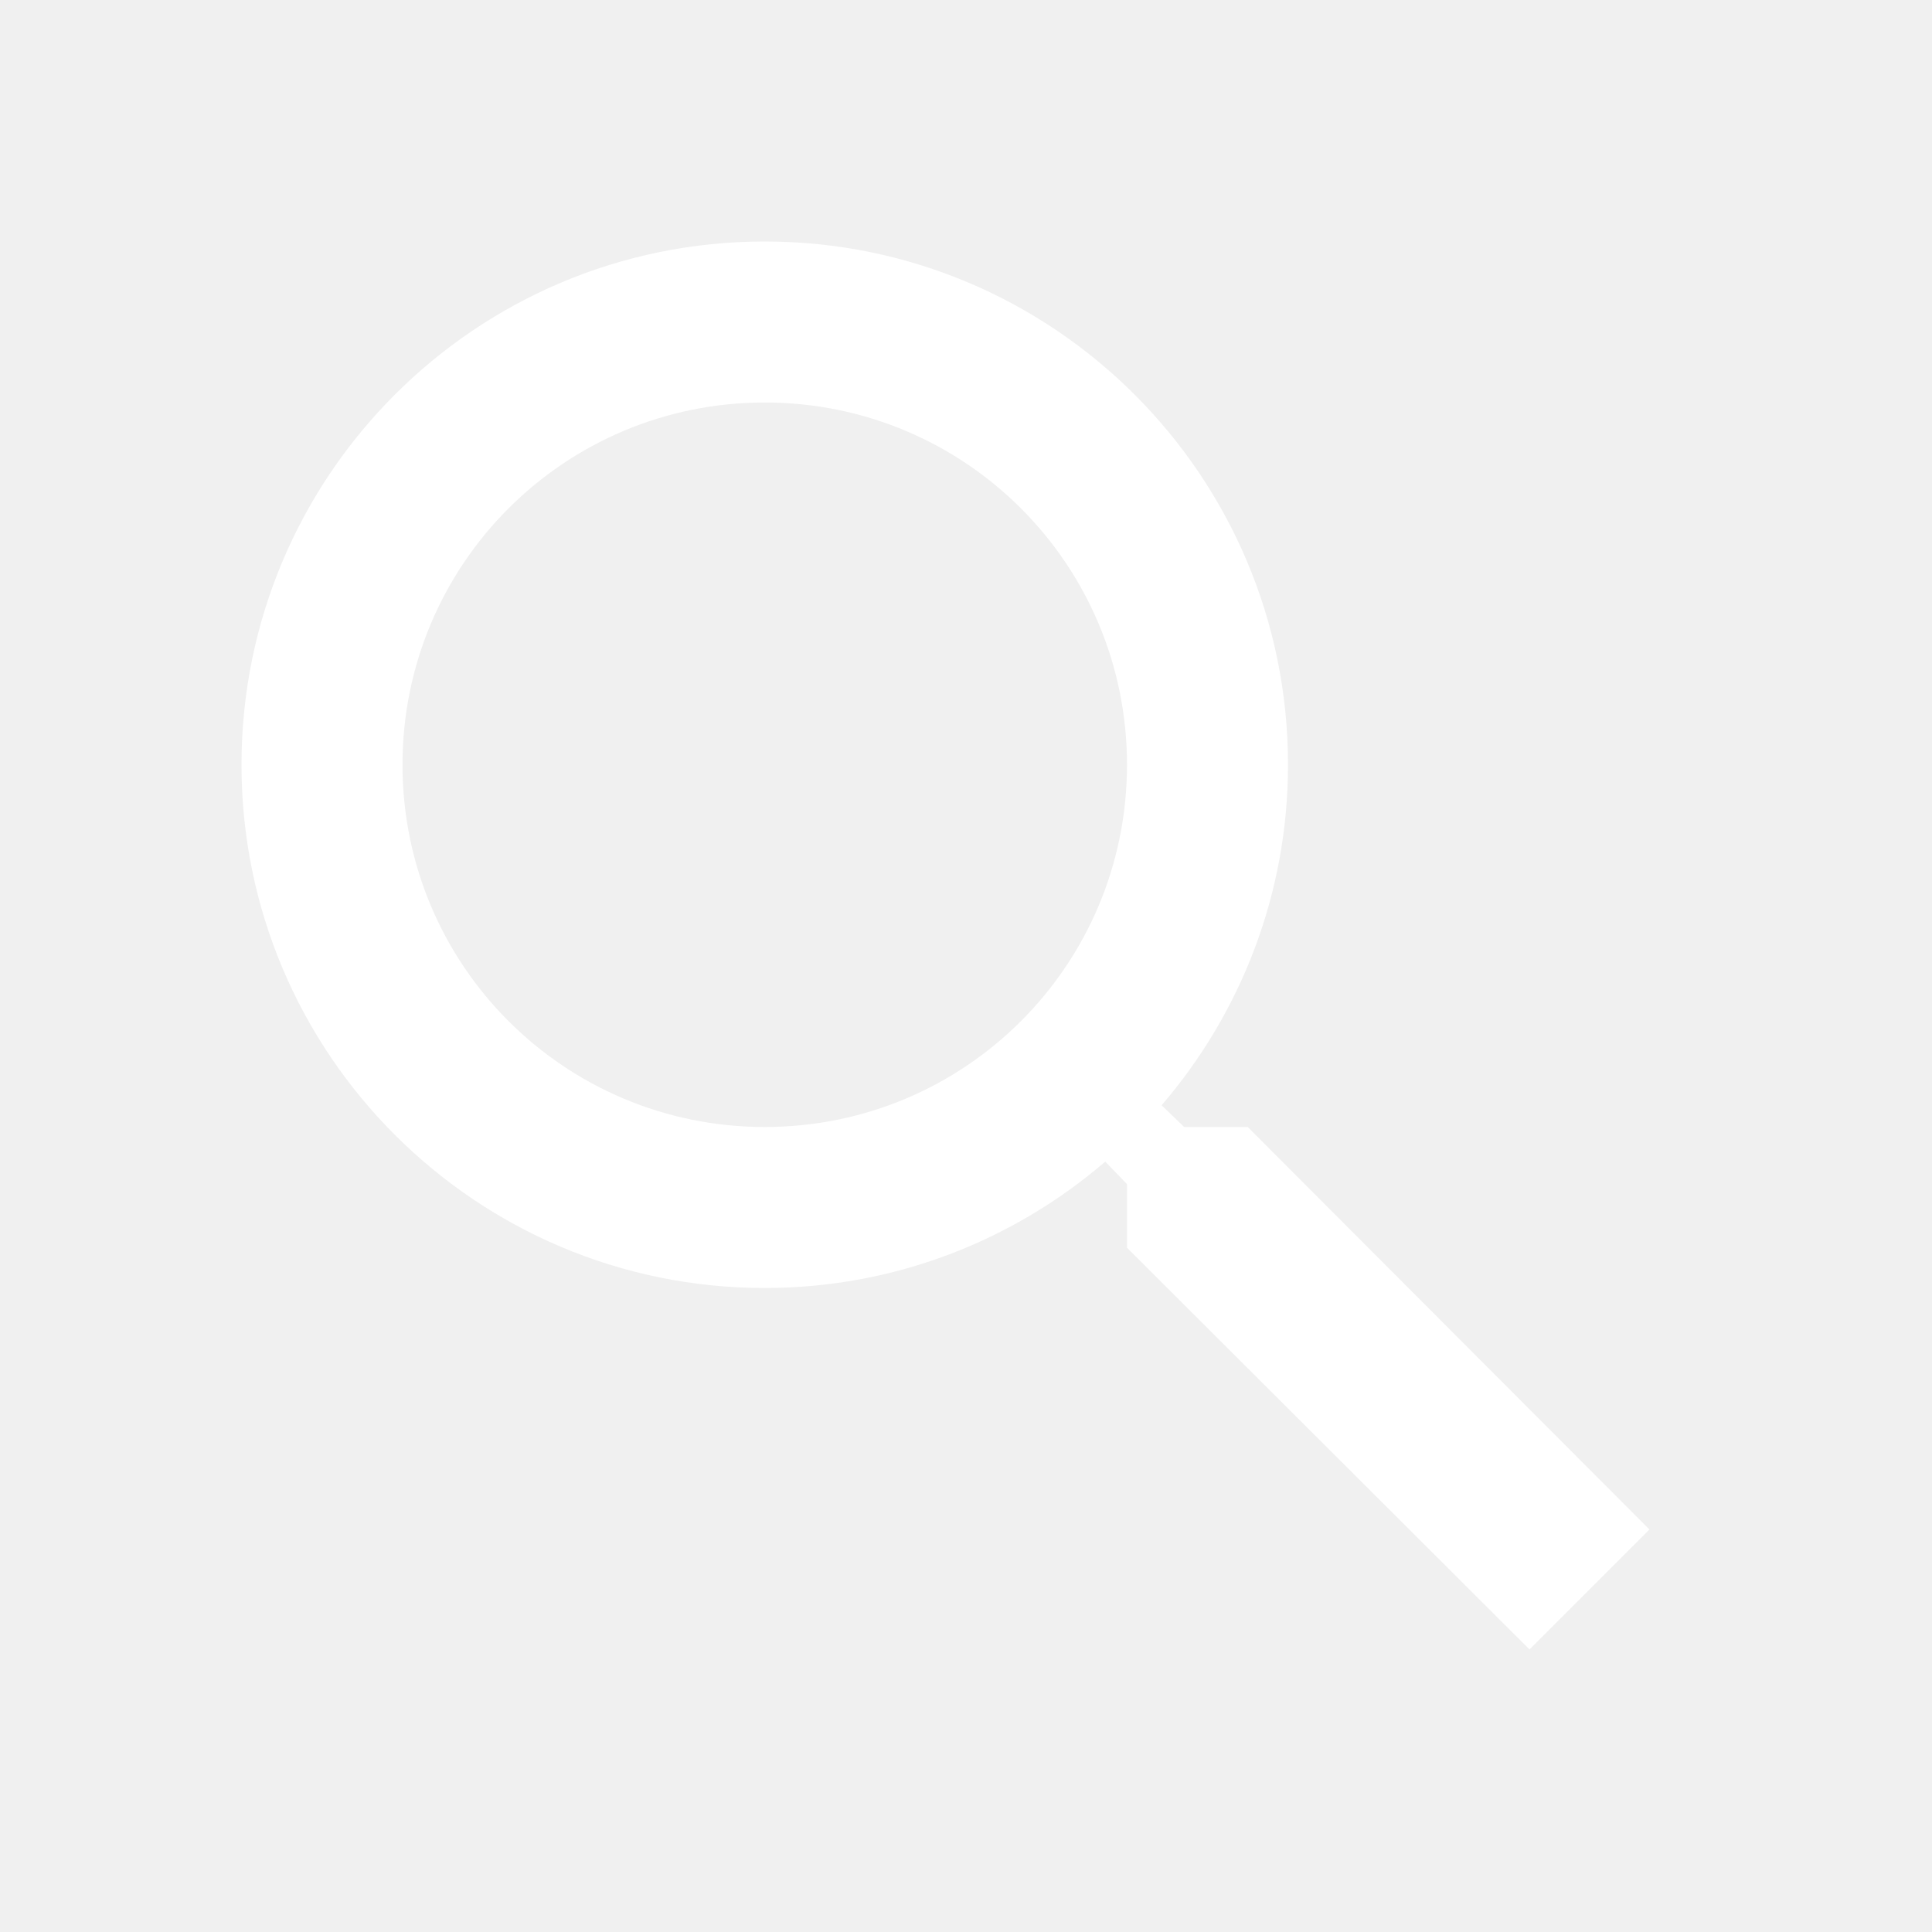
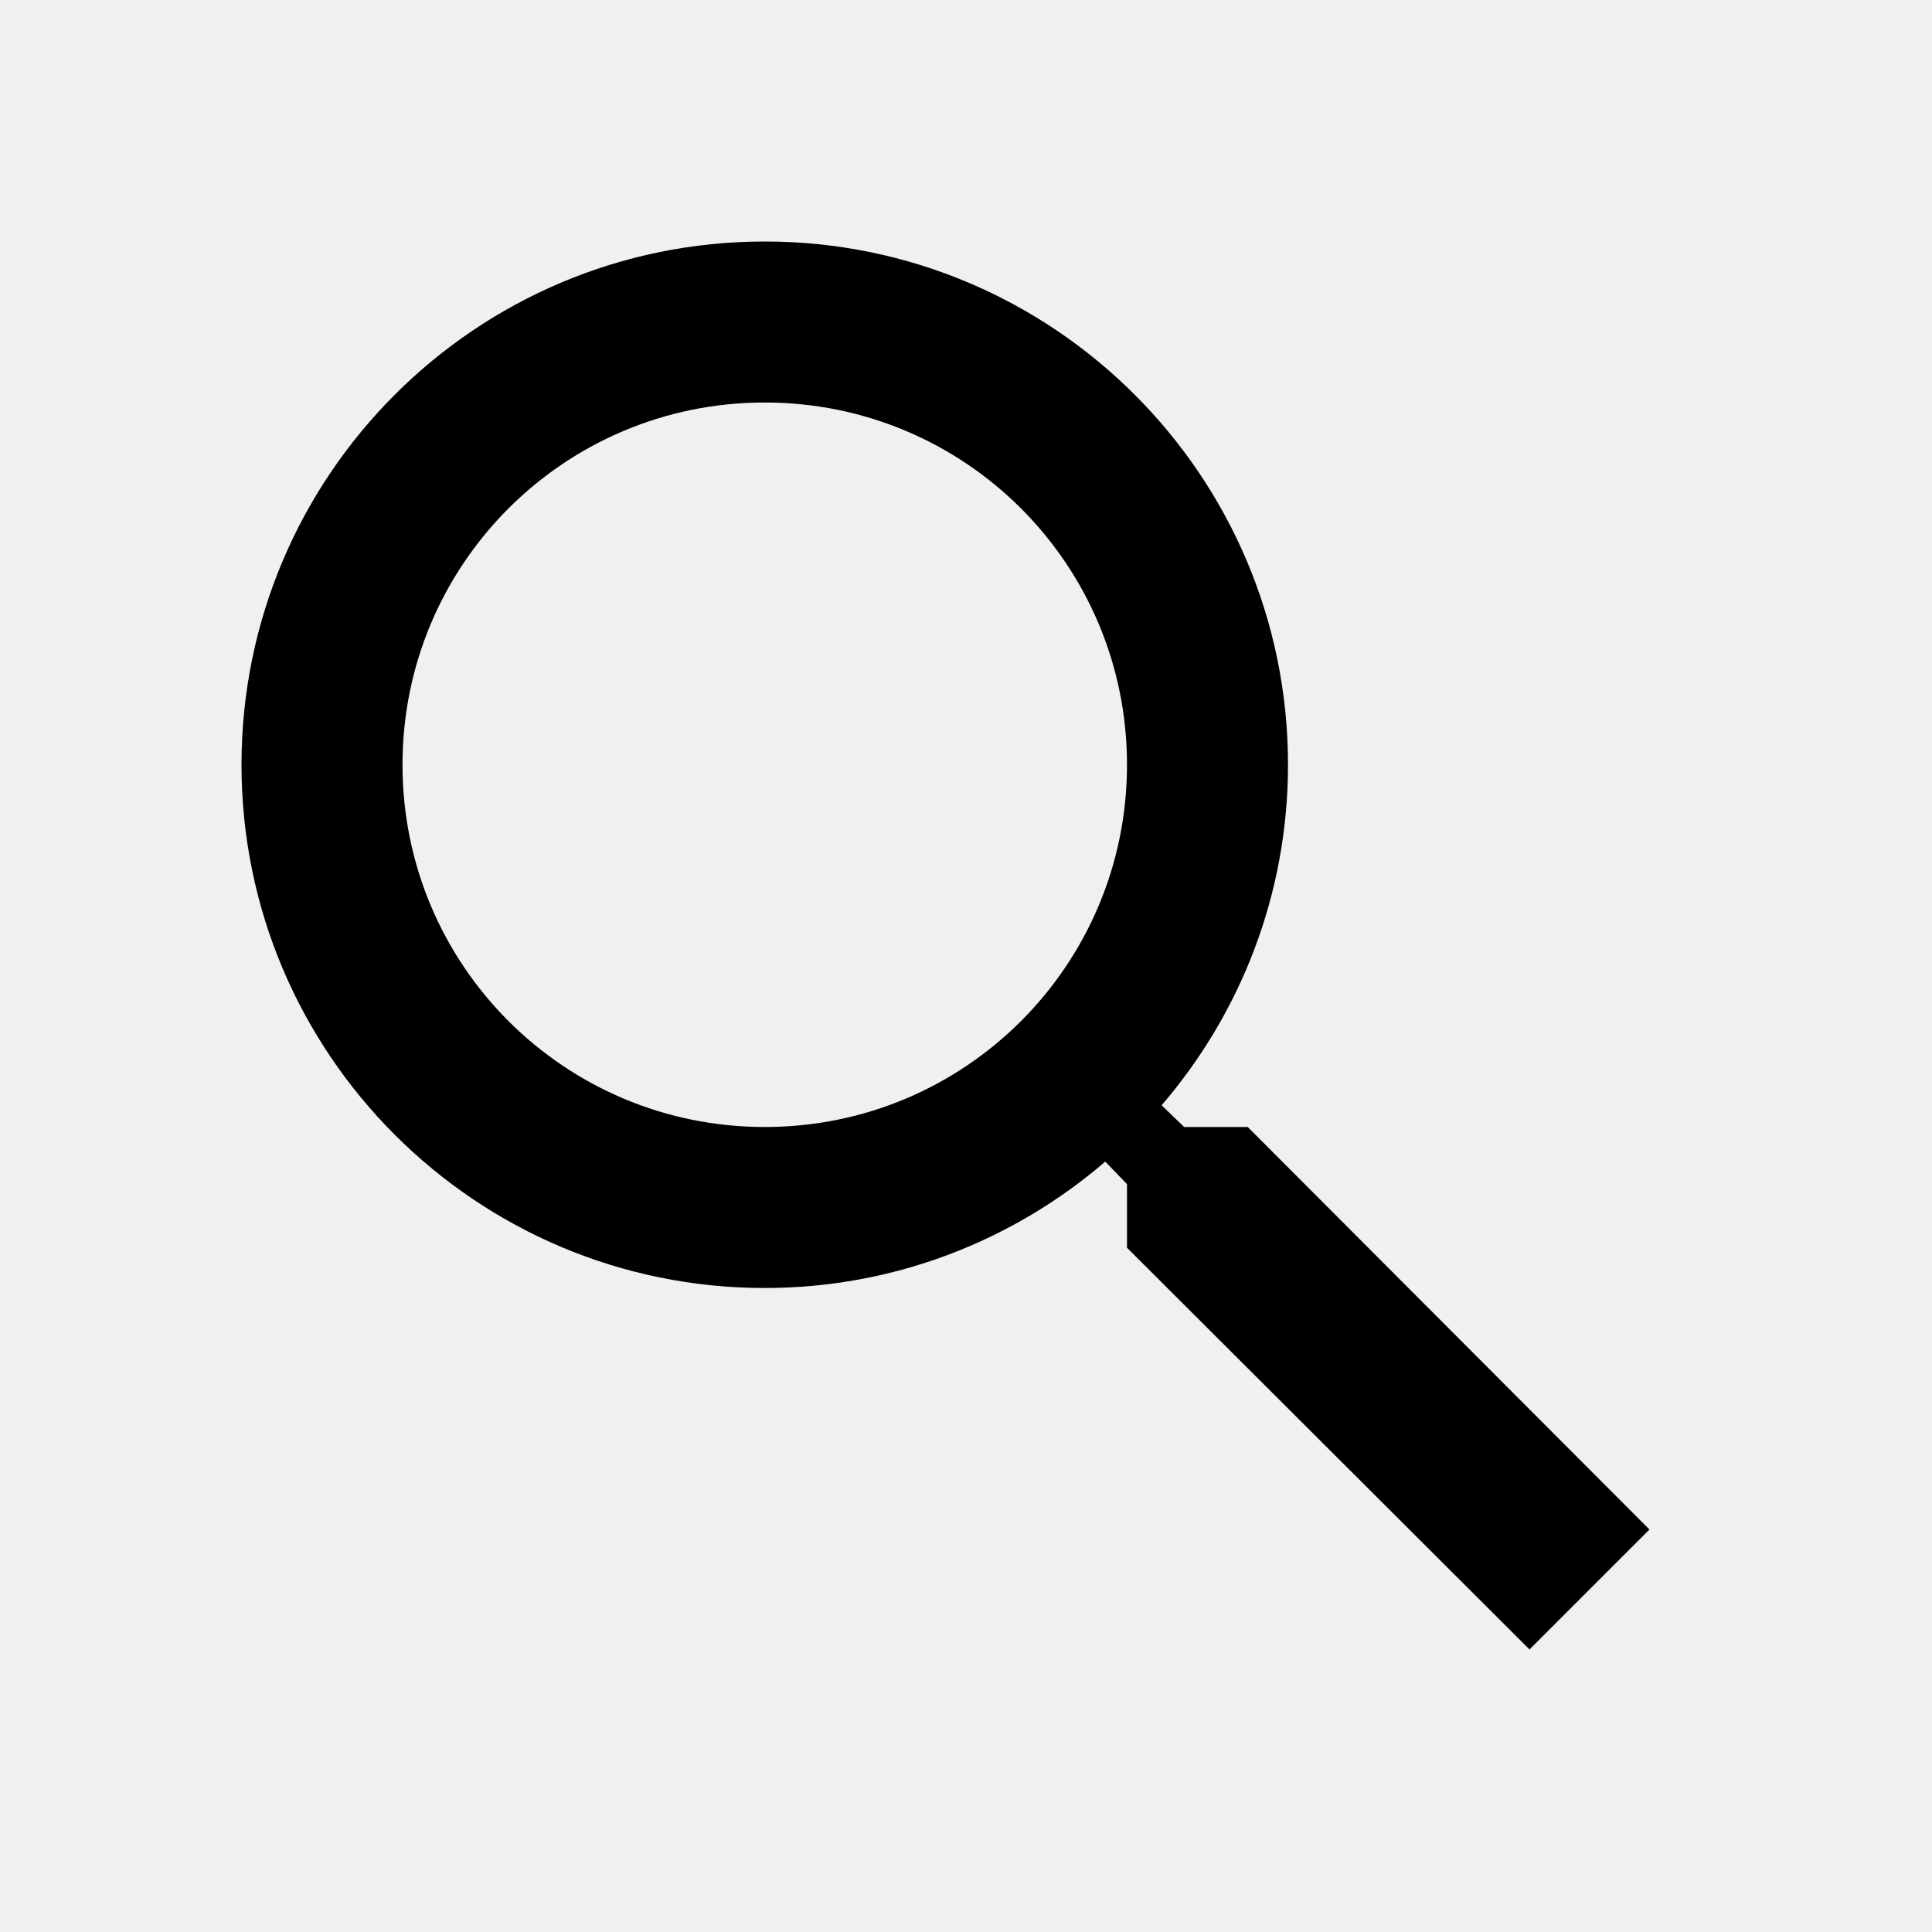
<svg xmlns="http://www.w3.org/2000/svg" xmlns:xlink="http://www.w3.org/1999/xlink" width="24" height="24" viewBox="0 0 24 24">
  <defs>
    <path id="prefix__a" d="M12.5 11h-.79l-.28-.27C12.41 9.59 13 8.11 13 6.5 13 2.91 10.09 0 6.5 0S0 2.91 0 6.5 2.91 13 6.5 13c1.61 0 3.09-.59 4.23-1.57l.27.28v.79l5 4.99L17.49 16l-4.99-5zm-6 0C4.01 11 2 8.99 2 6.5S4.01 2 6.5 2 11 4.01 11 6.5 8.99 11 6.5 11z" />
  </defs>
  <g fill="none" fill-rule="evenodd" transform="translate(3 3)">
    <mask id="prefix__b" fill="#fff">
      <use xlink:href="#prefix__a" />
    </mask>
-     <g fill="#FFF" mask="url(#prefix__b)">
+     <g fill="#000" mask="url(#prefix__b)">
      <path d="M0 0H50V50H0z" transform="translate(-16 -16)" />
    </g>
  </g>
</svg>
